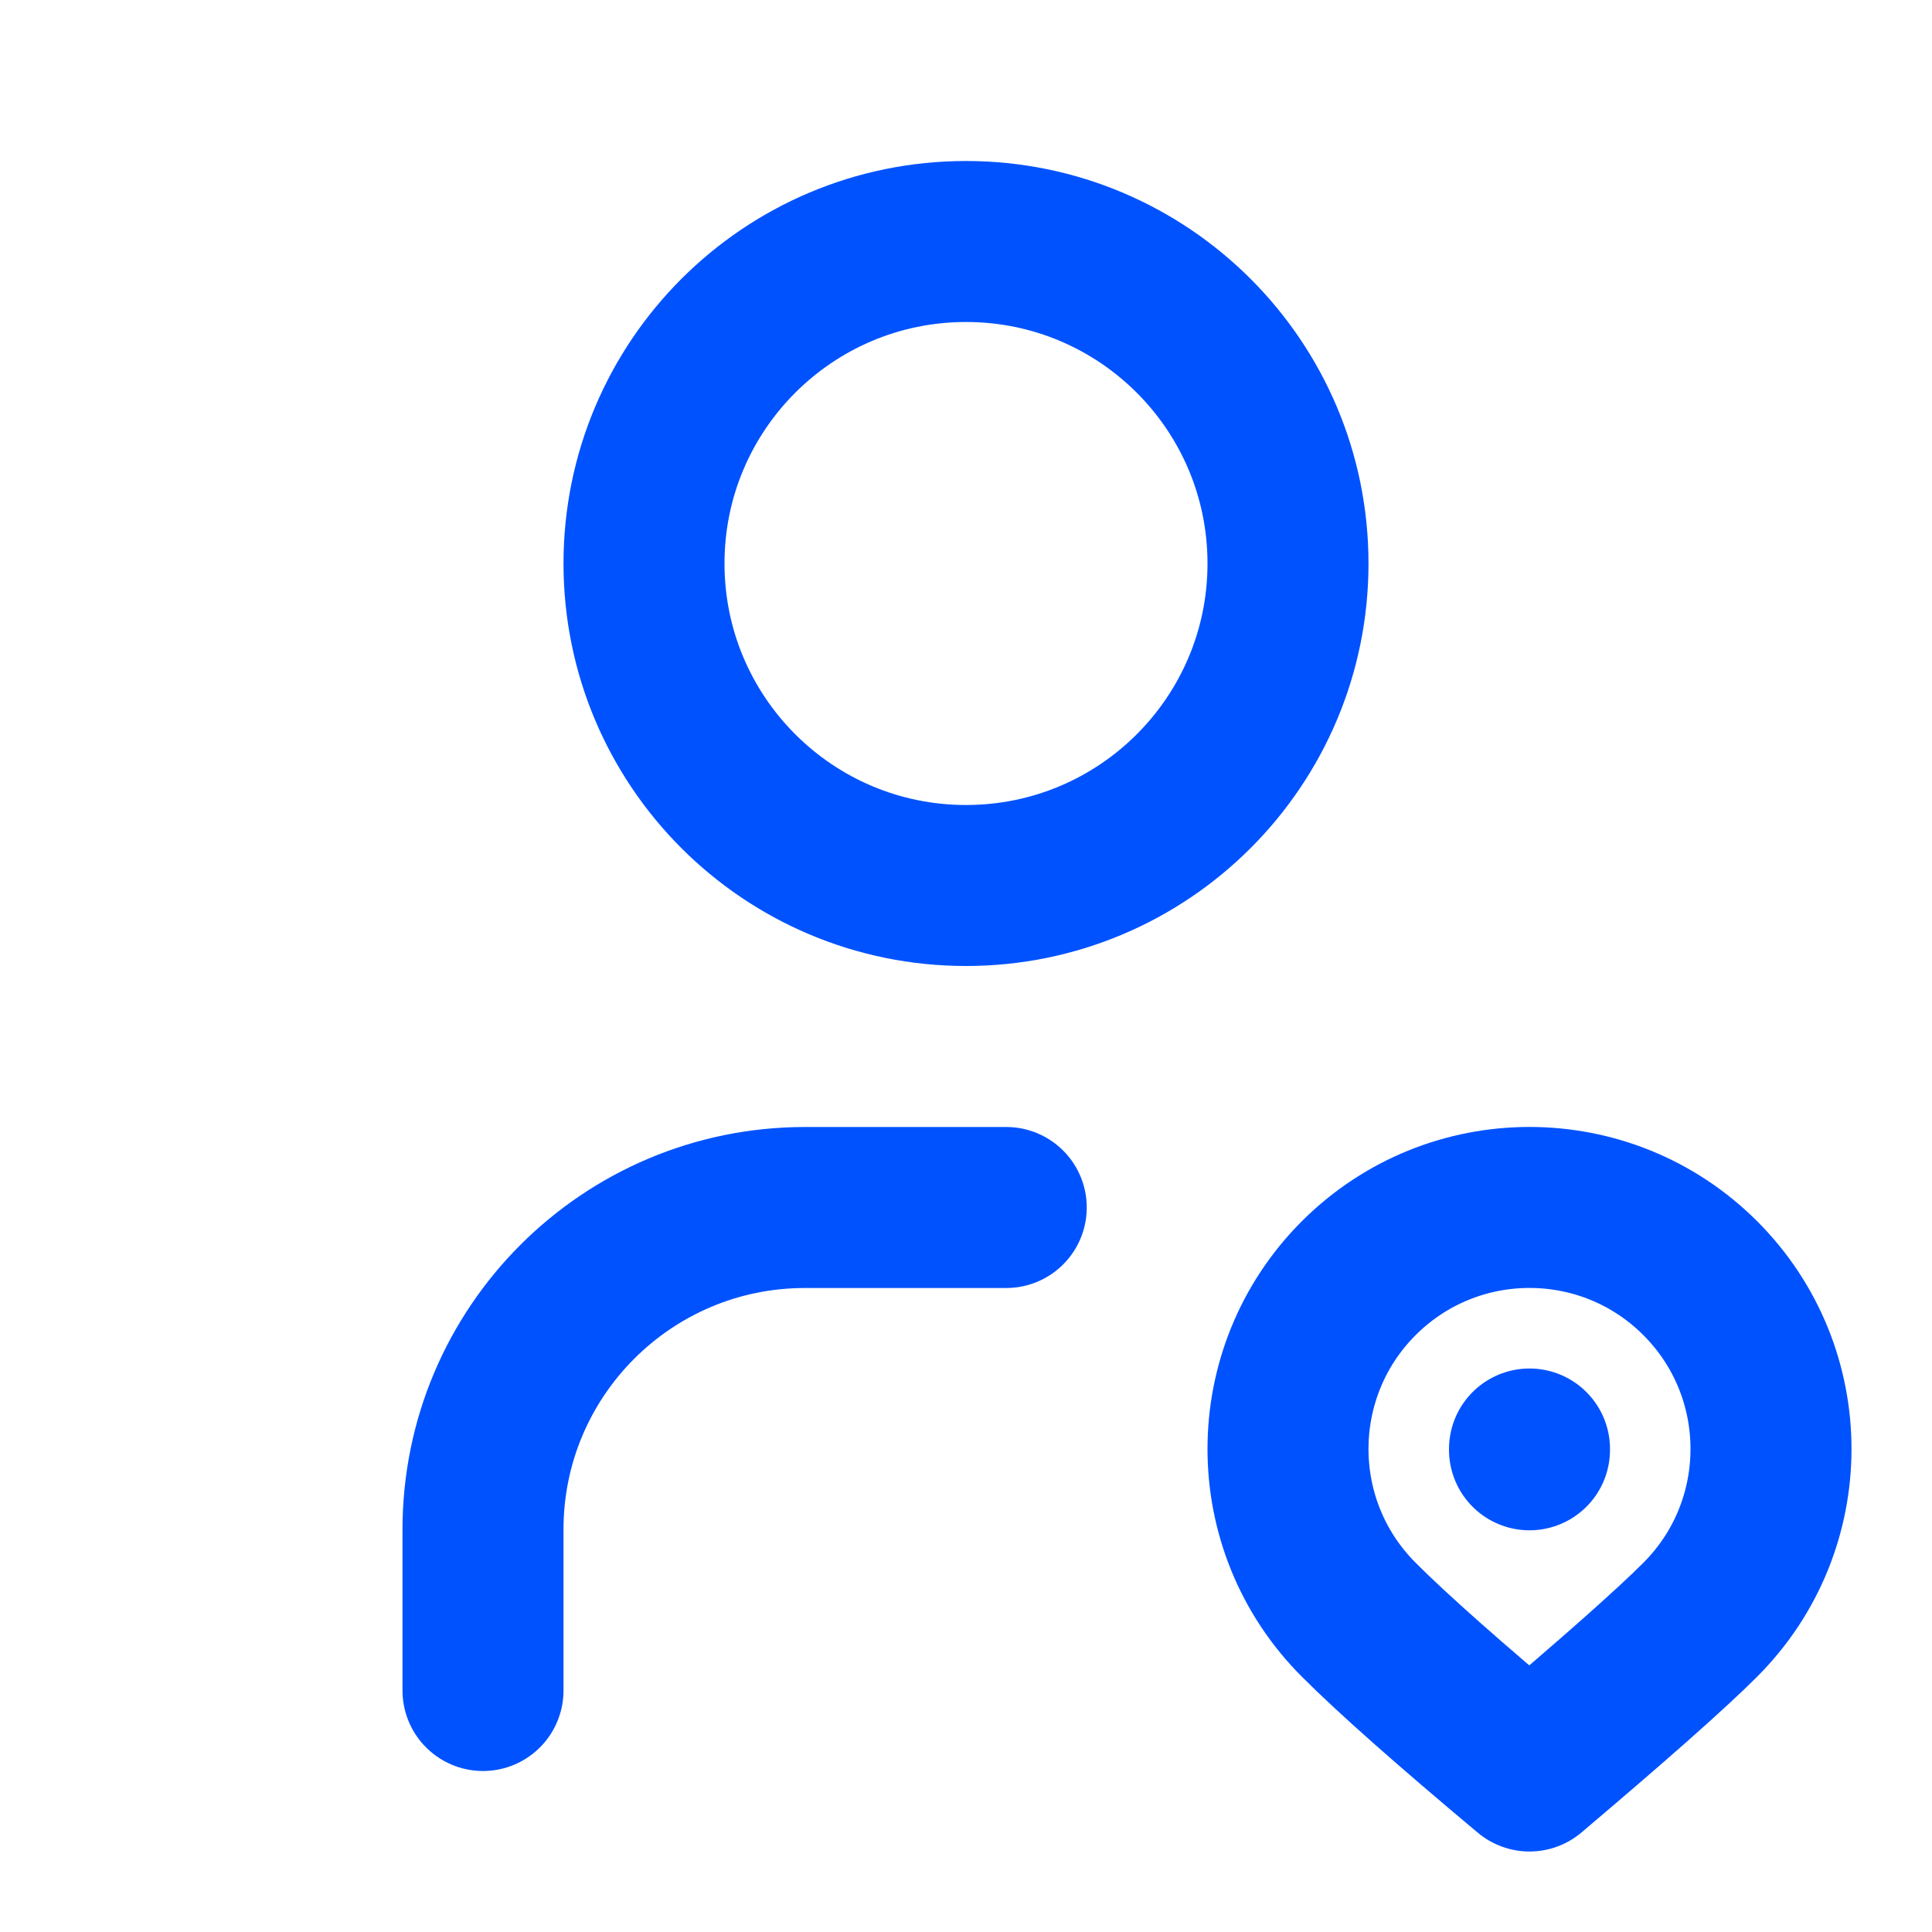
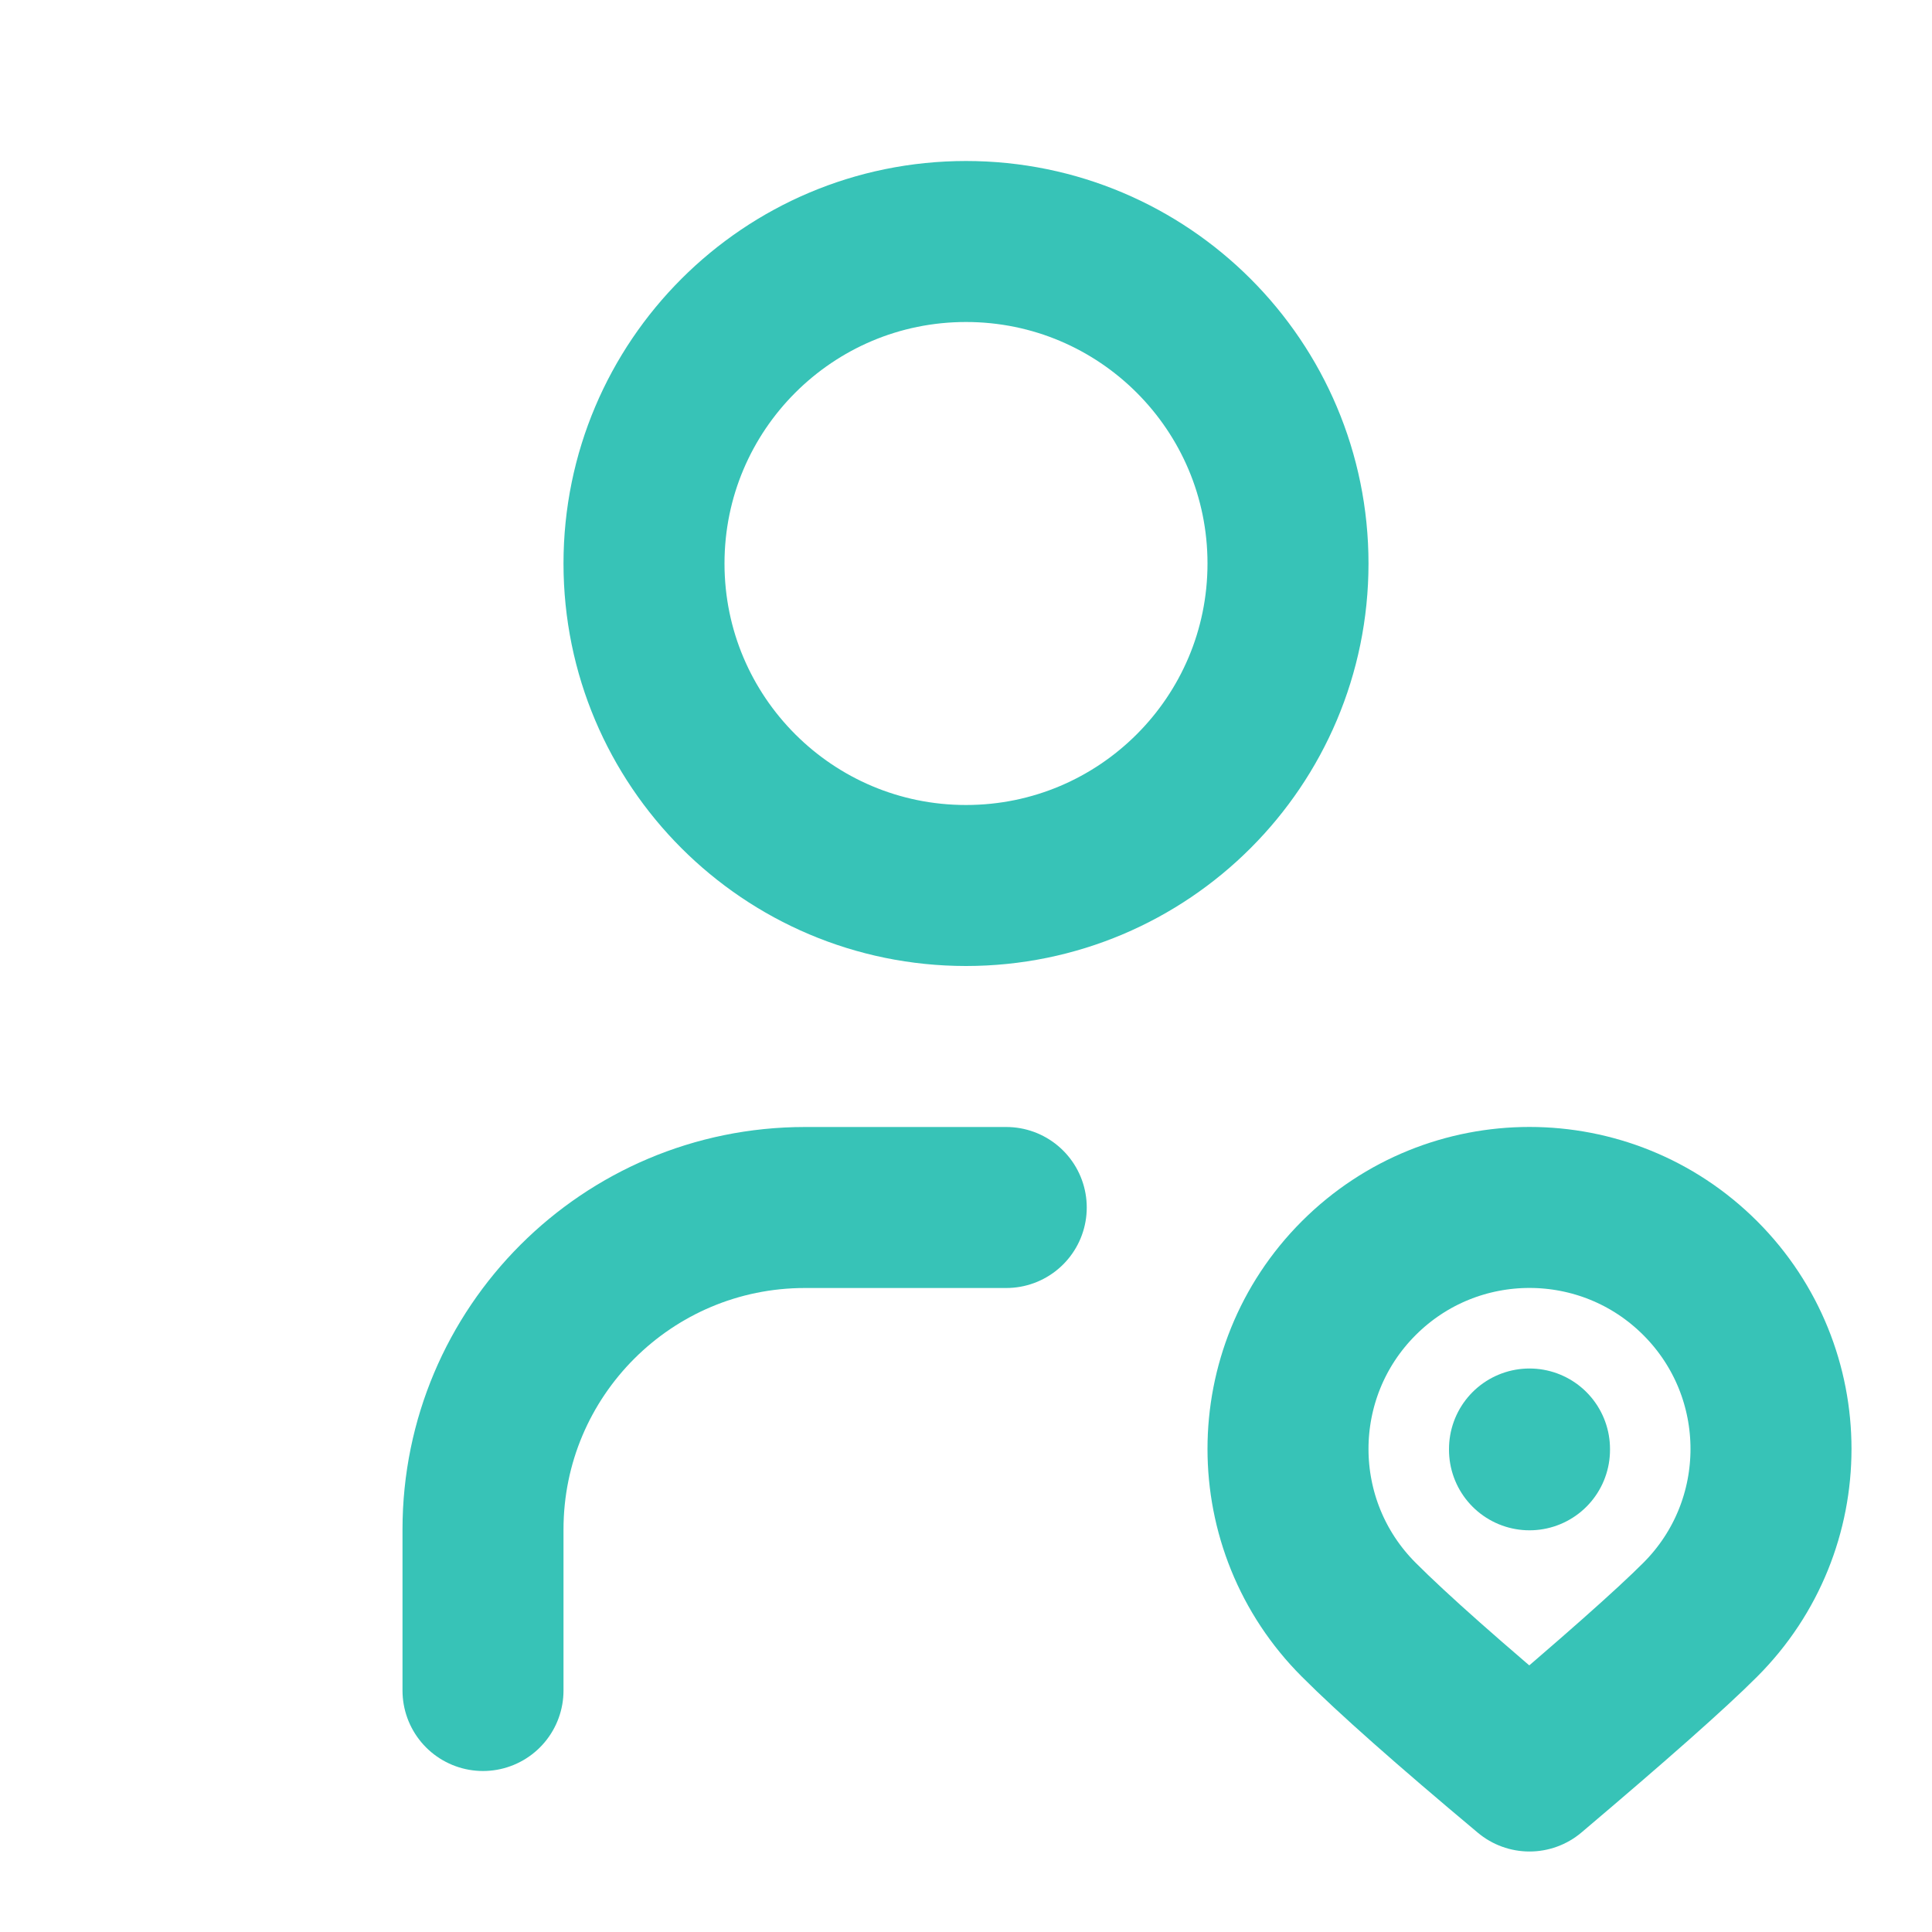
- <svg xmlns="http://www.w3.org/2000/svg" width="24" height="24" viewBox="0 0 24 24" fill="none" stroke="#0052FF" stroke-width="2" stroke-linecap="round" stroke-linejoin="round" class="icon icon-tabler icons-tabler-outline icon-tabler-user-pin">
+ <svg xmlns="http://www.w3.org/2000/svg" width="28" height="28" viewBox="0 0 24 24" fill="none" stroke="#06B4A5CC" stroke-width="2" stroke-linecap="round" stroke-linejoin="round" class="icon icon-tabler icons-tabler-outline icon-tabler-user-pin">
  <path stroke="none" d="M0 0h24v24H0z" fill="none" />
  <path d="M8 7a4 4 0 1 0 8 0a4 4 0 0 0 -8 0" />
  <path d="M6 21v-2a4 4 0 0 1 4 -4h2.5" />
  <path d="M21.121 20.121a3 3 0 1 0 -4.242 0c.418 .419 1.125 1.045 2.121 1.879c1.051 -.89 1.759 -1.516 2.121 -1.879z" />
  <path d="M19 18v.01" />
</svg>
